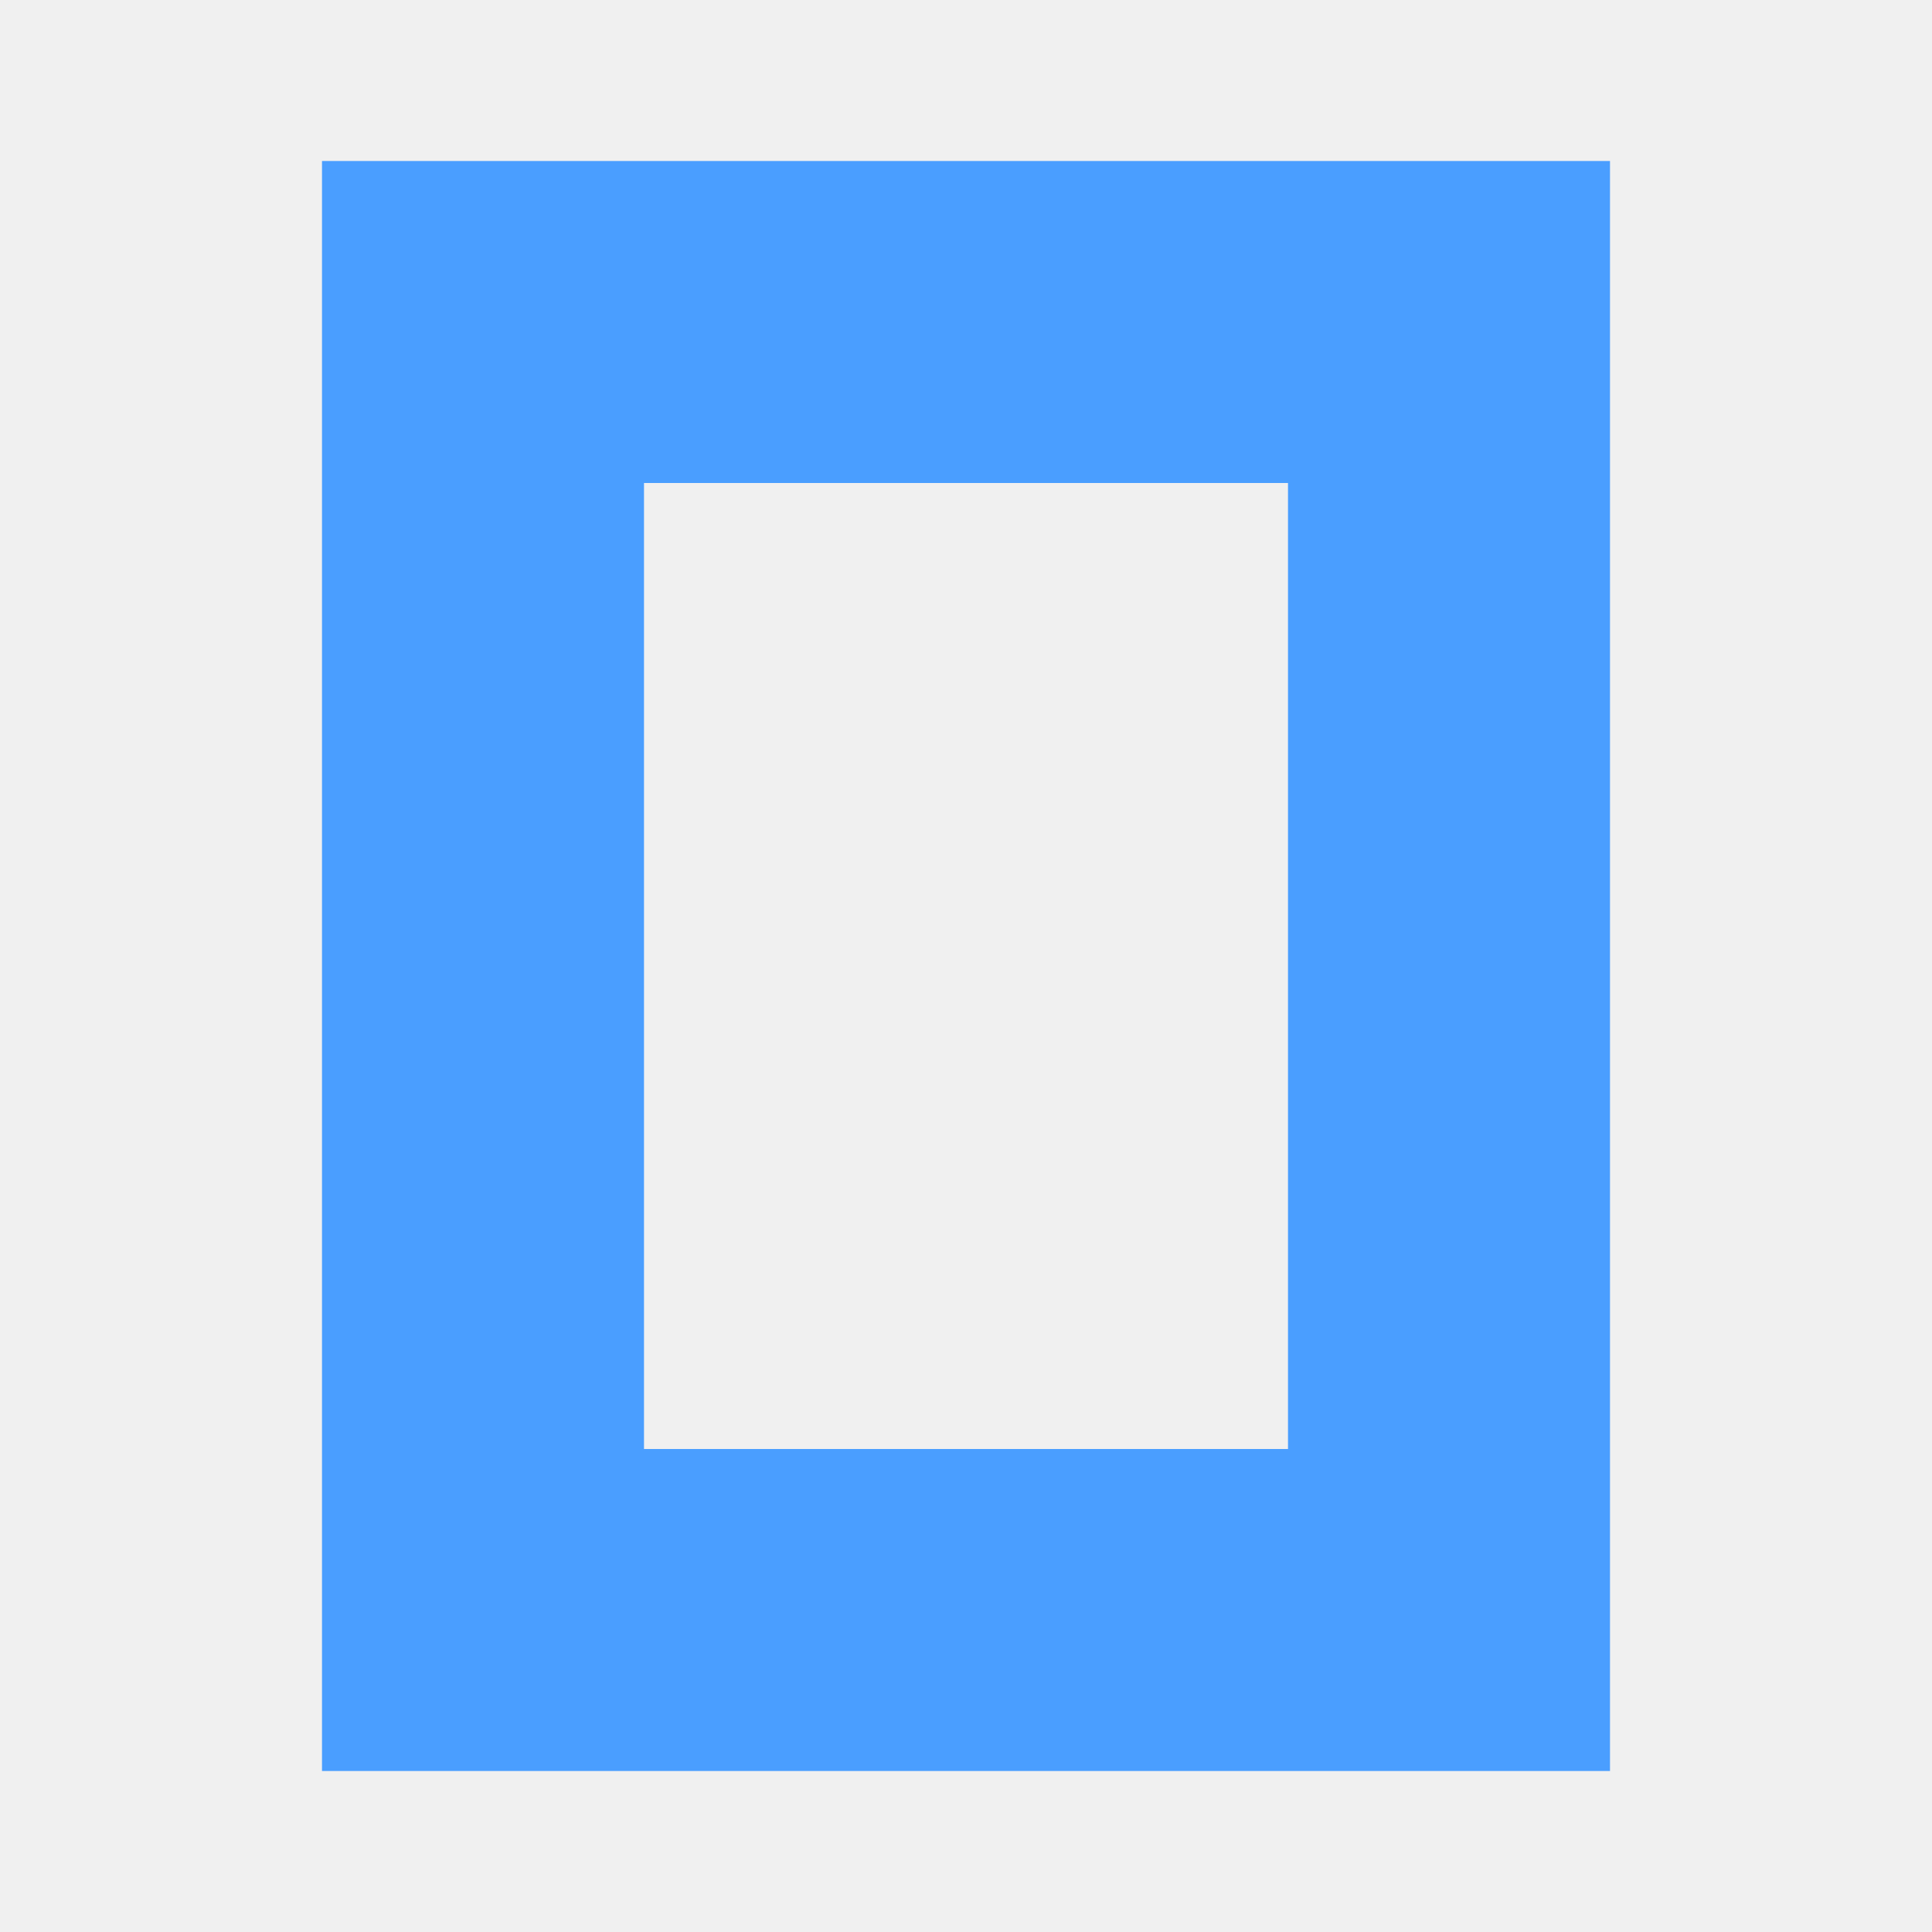
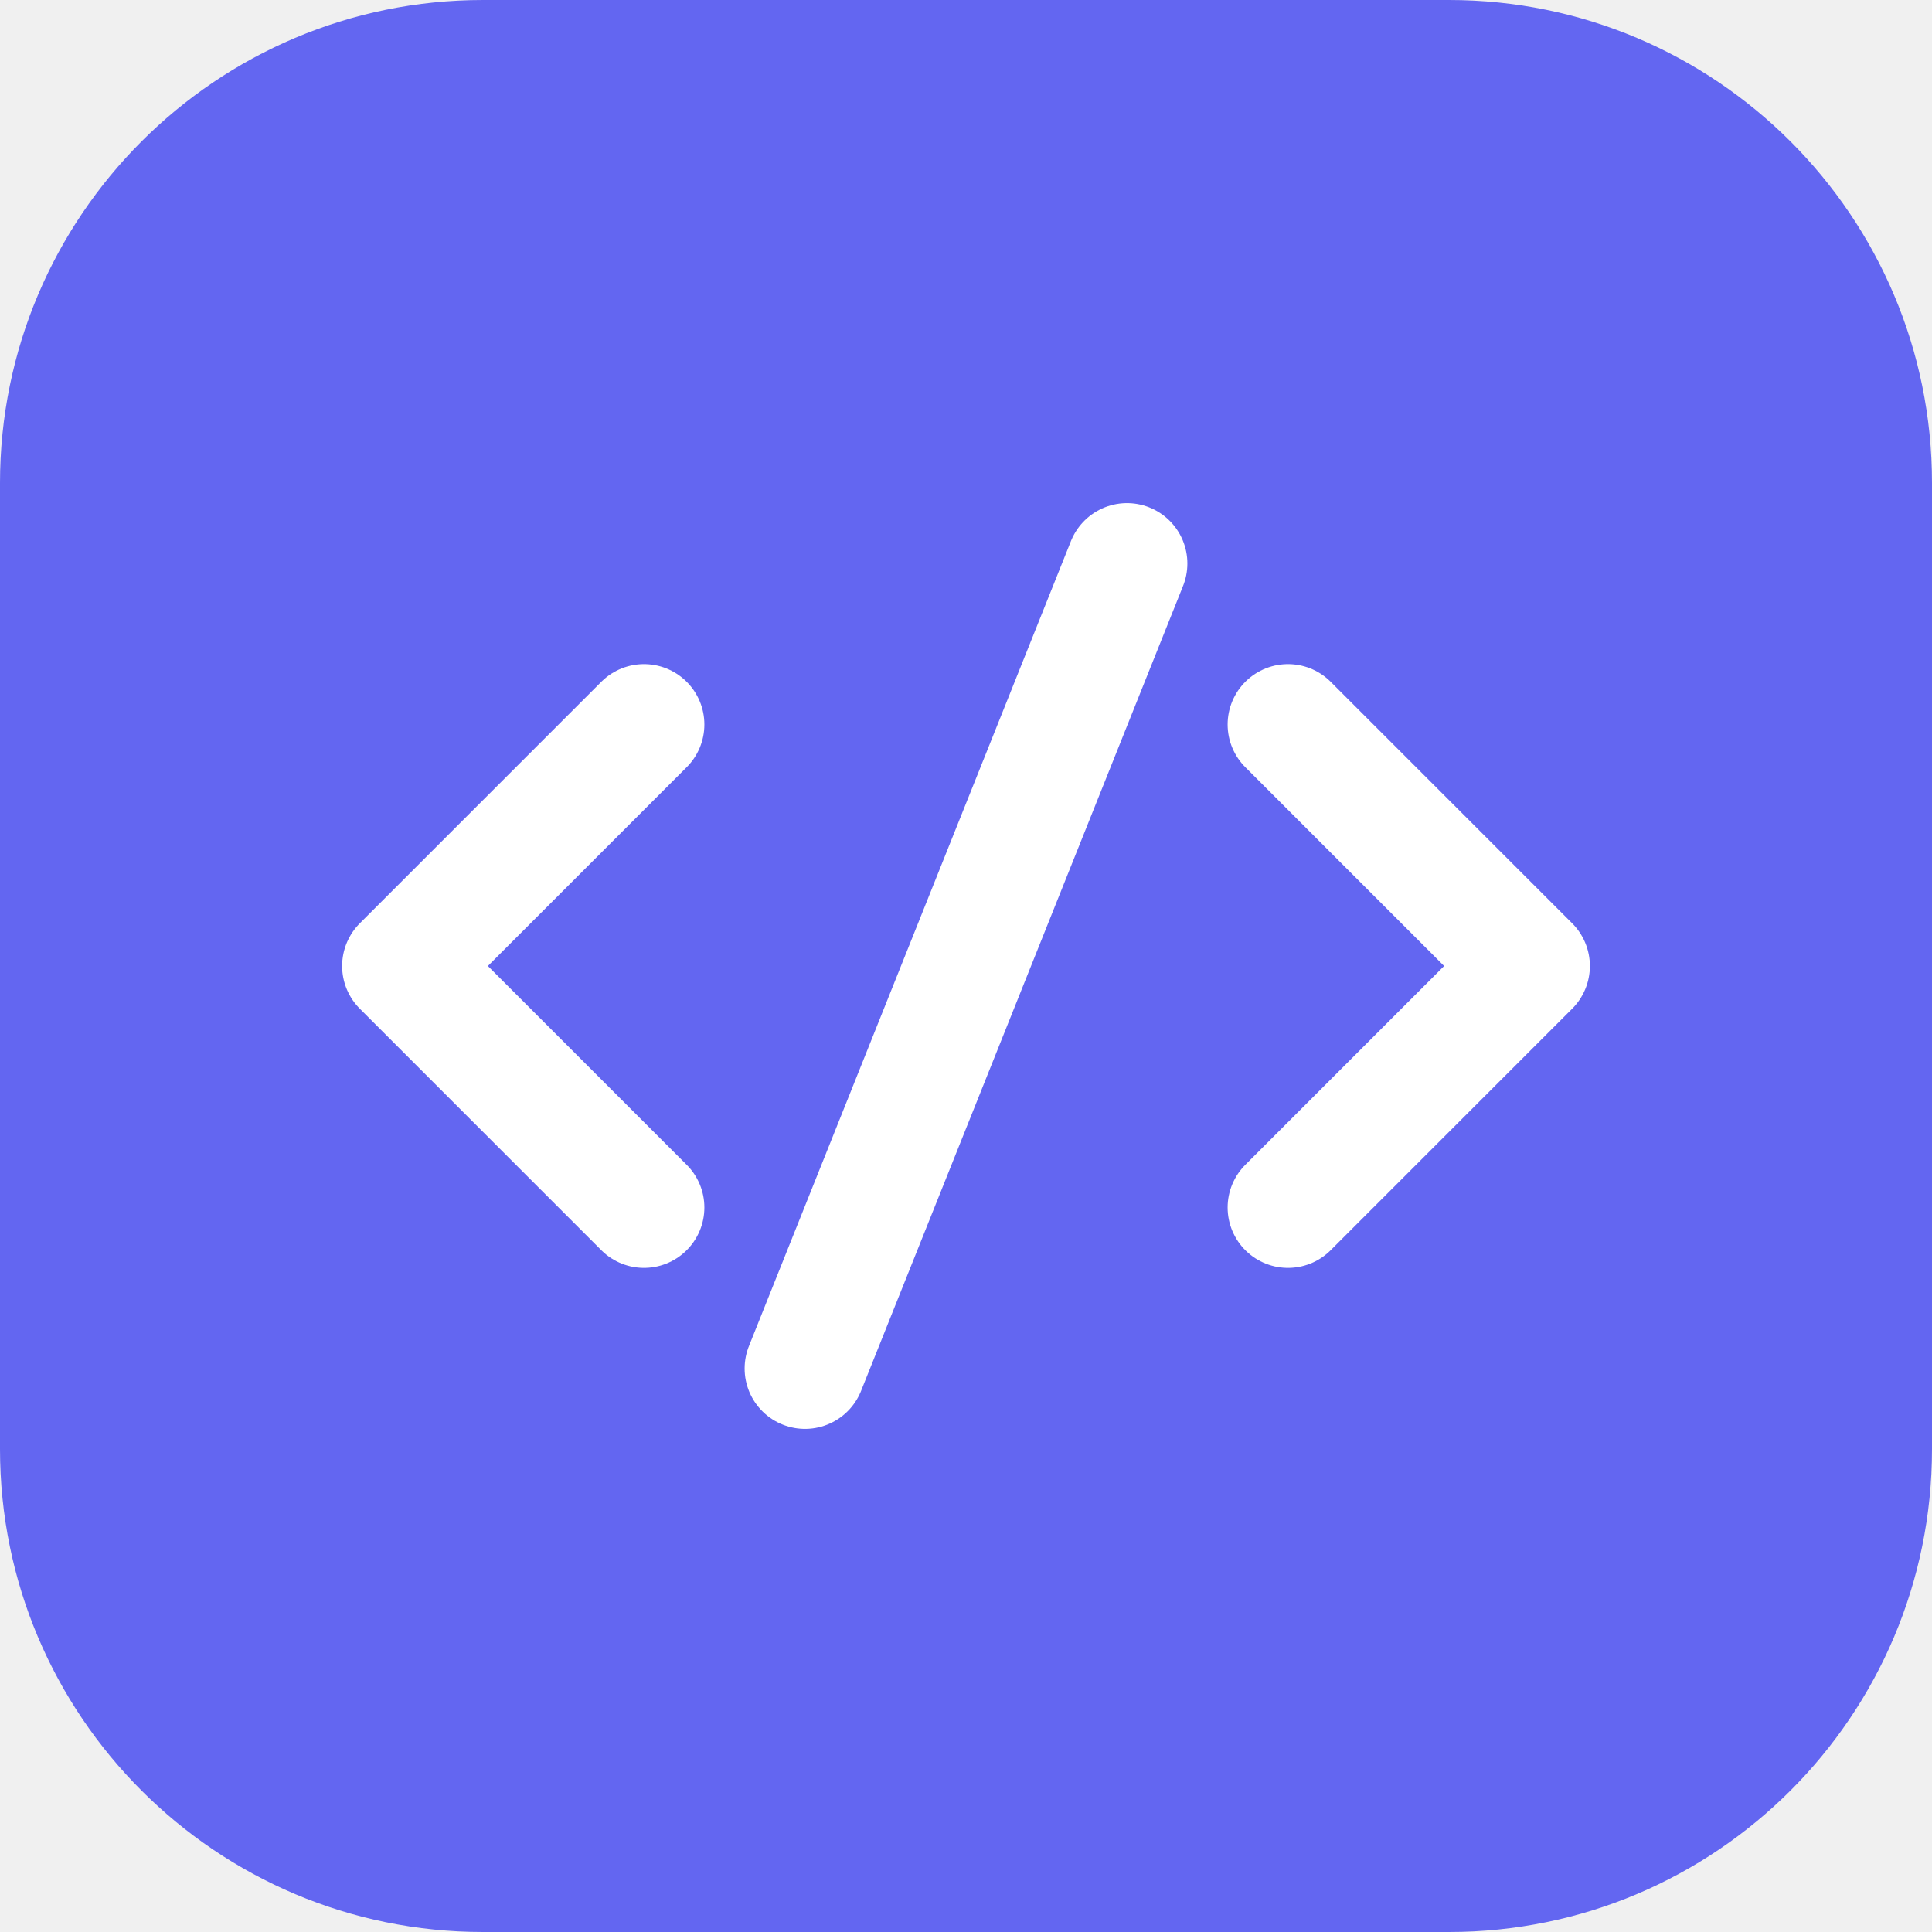
- <svg xmlns="http://www.w3.org/2000/svg" fill="#4a9eff" fill-rule="evenodd" height="1em" style="flex:none;line-height:1" viewBox="0 0 24 24" width="1em">
-   <path d="M16 6H8v12h8V6zm4 16H4V2h16v20z" />
+ <svg xmlns="http://www.w3.org/2000/svg" viewBox="0 0 24 24" fill="none">
+   <rect width="24" height="24" rx="6" fill="#6366F1" />
+   <path d="M8 9l-3 3 3 3M16 9l3 3-3 3M14 7l-4 10" stroke="#fff" stroke-width="1.5" stroke-linecap="round" stroke-linejoin="round" />
</svg>
